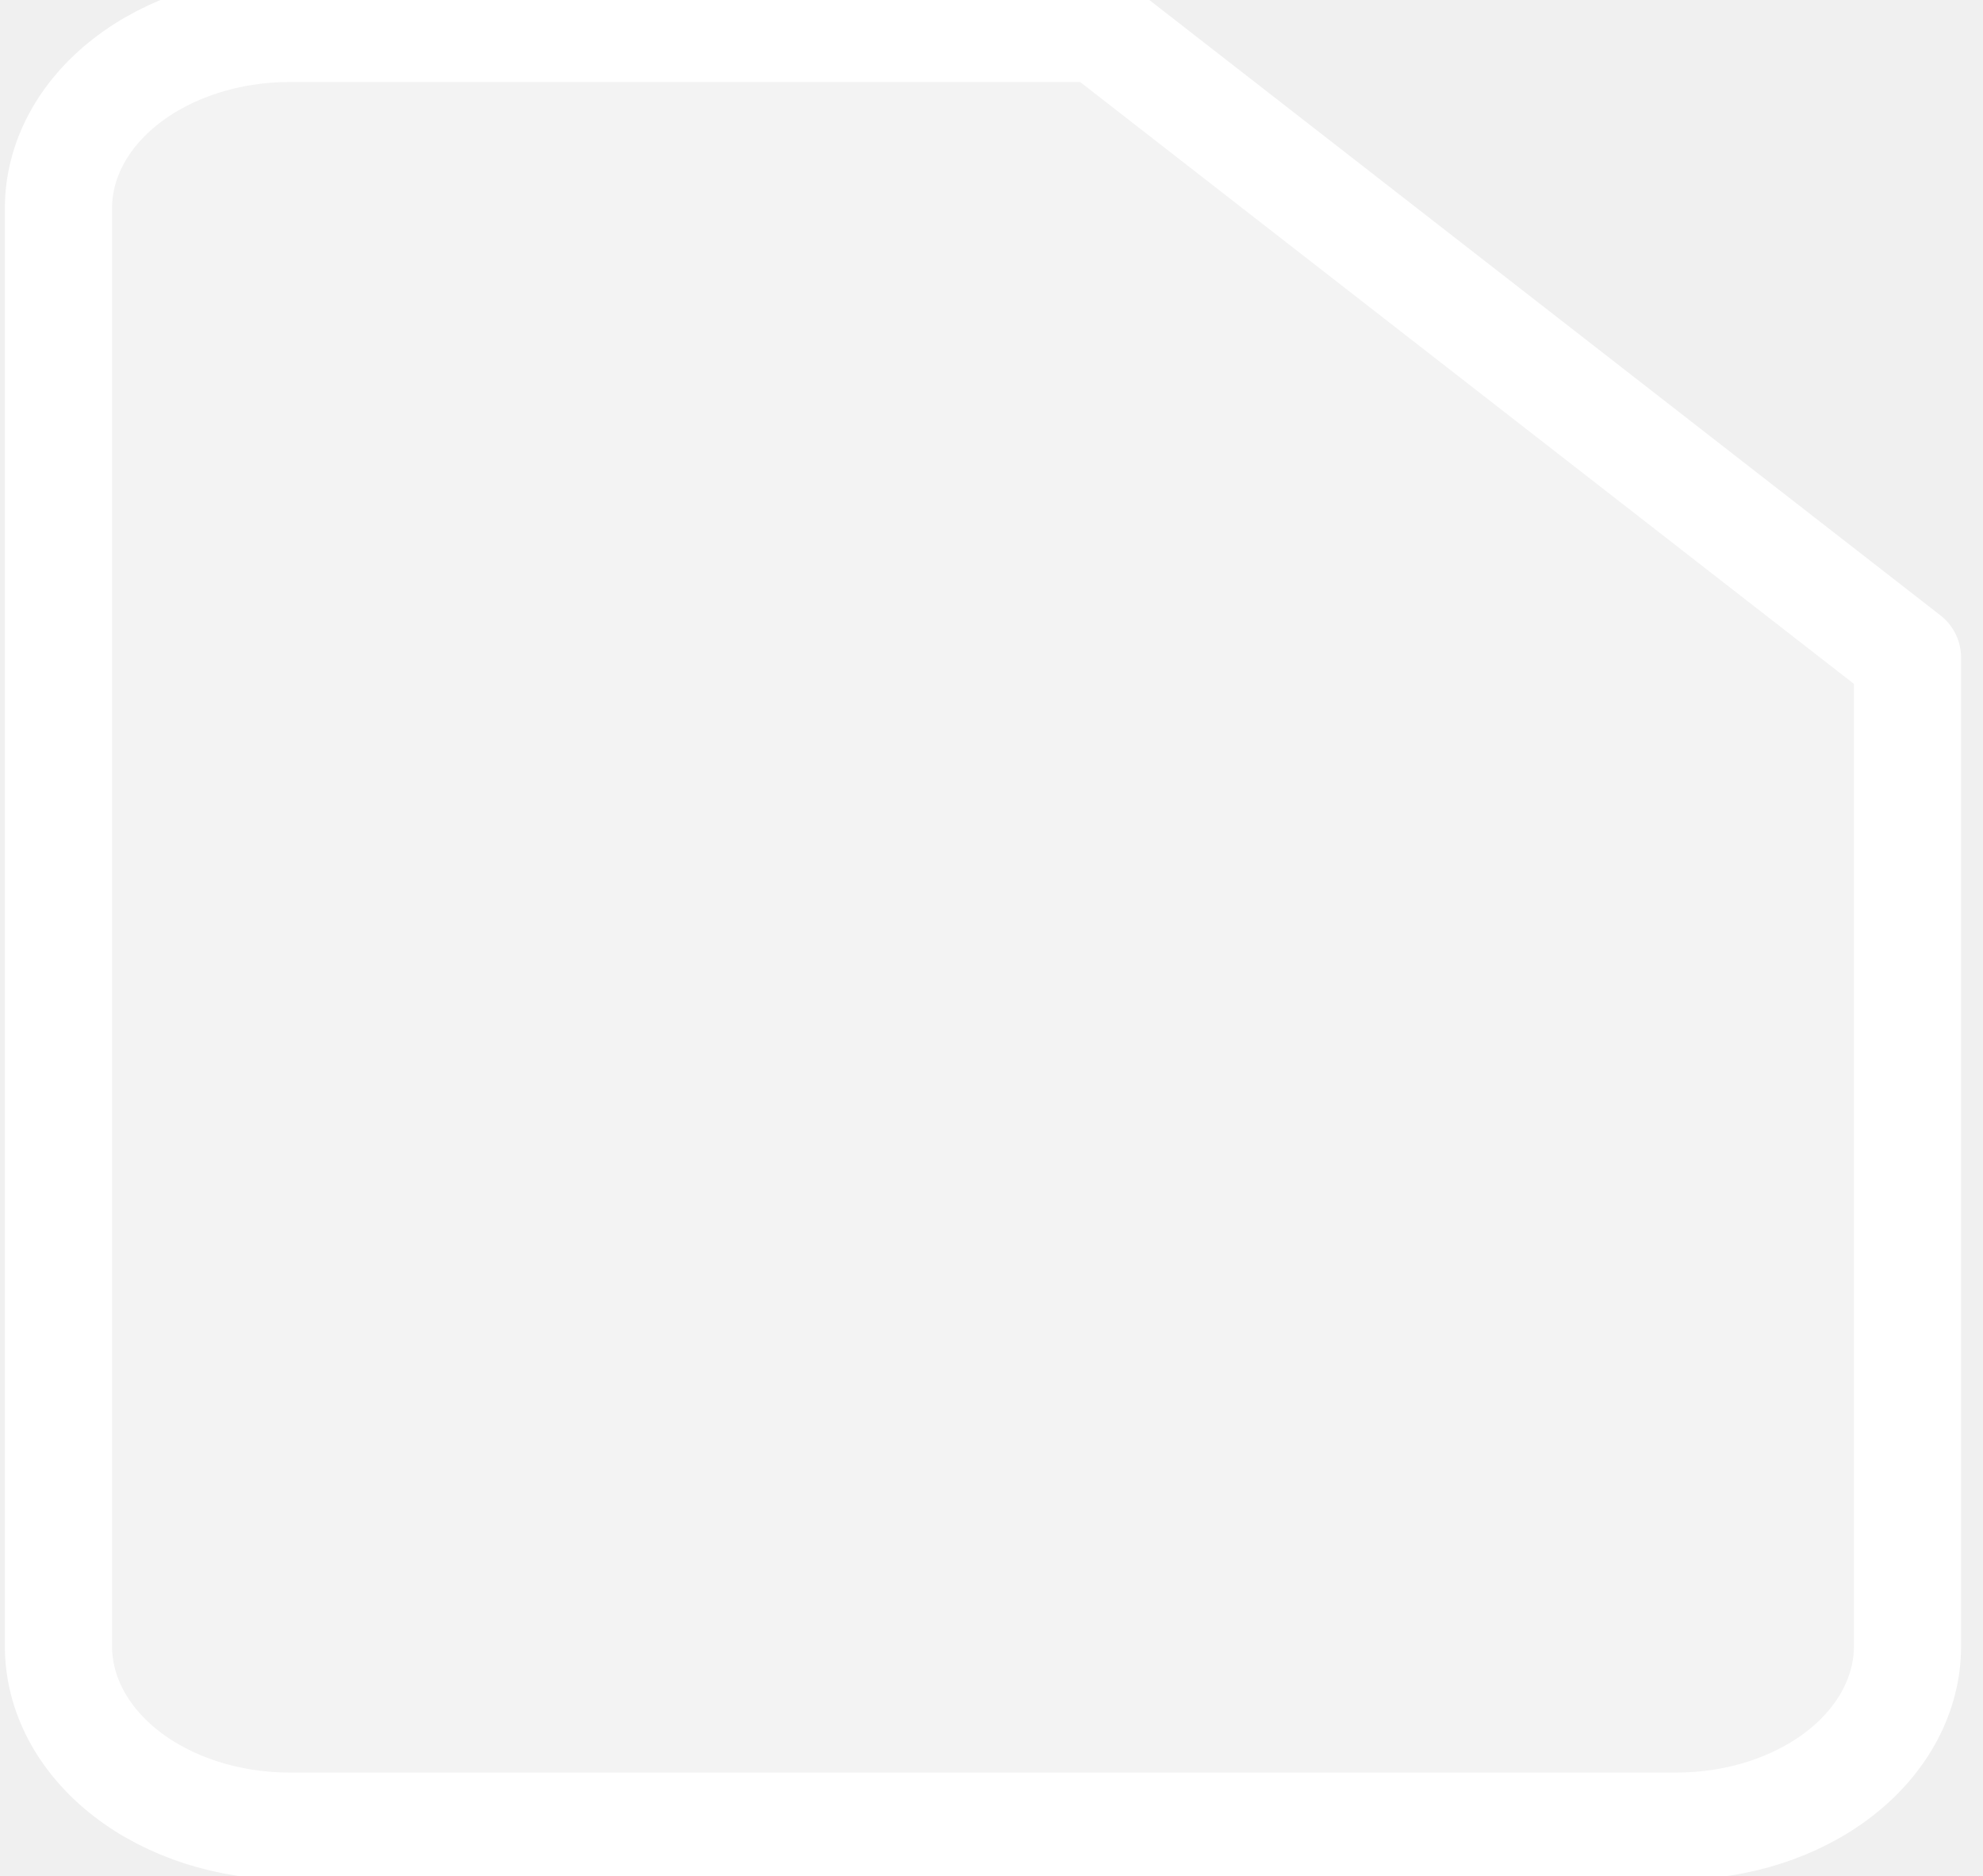
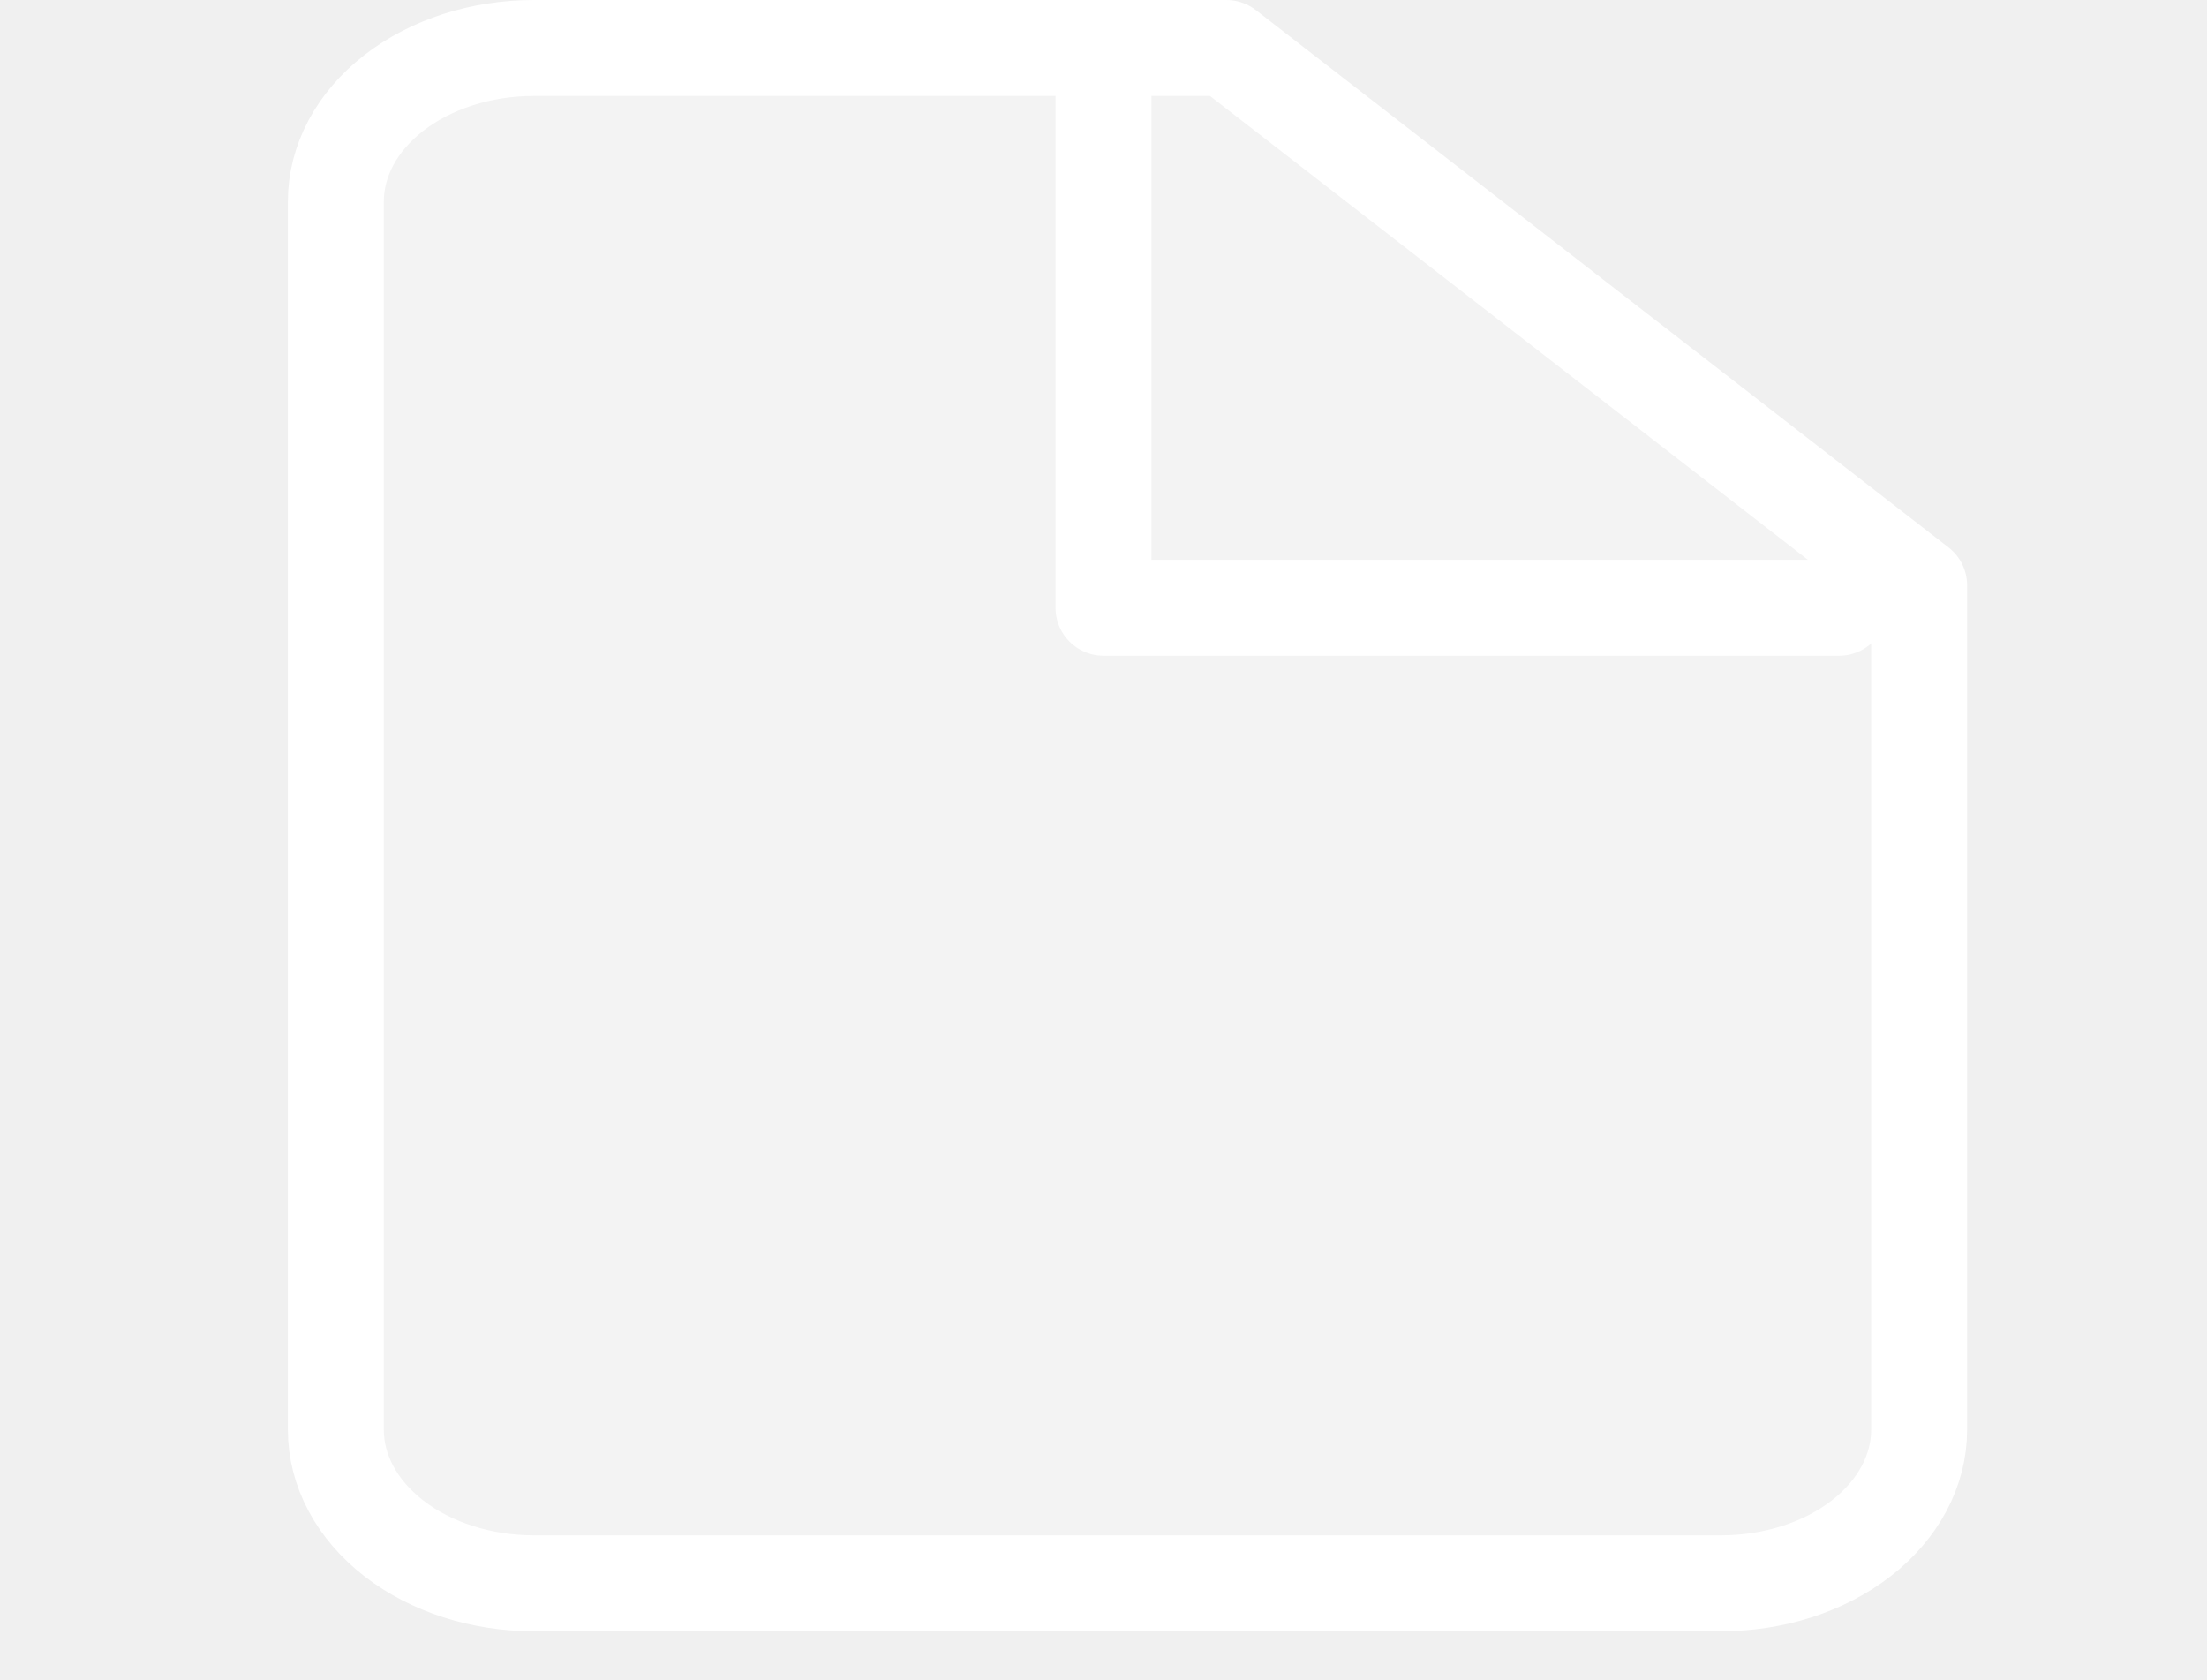
- <svg xmlns="http://www.w3.org/2000/svg" width="37" height="35" viewBox="0 0 37 35" fill="none">
-   <path d="M20.497 0.53H5.403C4.26 0.53 3.163 0.884 2.354 1.513C1.545 2.142 1.091 2.995 1.091 3.884V30.718C1.091 31.607 1.545 32.461 2.354 33.09C3.163 33.719 4.26 34.072 5.403 34.072H31.278C32.422 34.072 33.519 33.719 34.328 33.09C35.136 32.461 35.591 31.607 35.591 30.718V12.27L20.497 0.53Z" fill="white" fill-opacity="0.2" stroke="white" stroke-width="2" stroke-linecap="round" stroke-linejoin="round" />
+ <svg xmlns="http://www.w3.org/2000/svg" width="46" height="35" viewBox="0 0 46 35" fill="none">
+   <path d="M23 1V12.667H38.333" stroke="white" stroke-width="2" stroke-linecap="round" stroke-linejoin="round" />
+   <path d="M25.562 1H11.125C10.031 1 8.982 1.337 8.208 1.937C7.435 2.537 7 3.351 7 4.2V29.8C7 30.649 7.435 31.463 8.208 32.063C8.982 32.663 10.031 33 11.125 33H35.875C36.969 33 38.018 32.663 38.792 32.063C39.565 31.463 40 30.649 40 29.8V12.2L25.562 1Z" fill="white" fill-opacity="0.2" stroke="white" stroke-width="2" stroke-linecap="round" stroke-linejoin="round" />
</svg>
